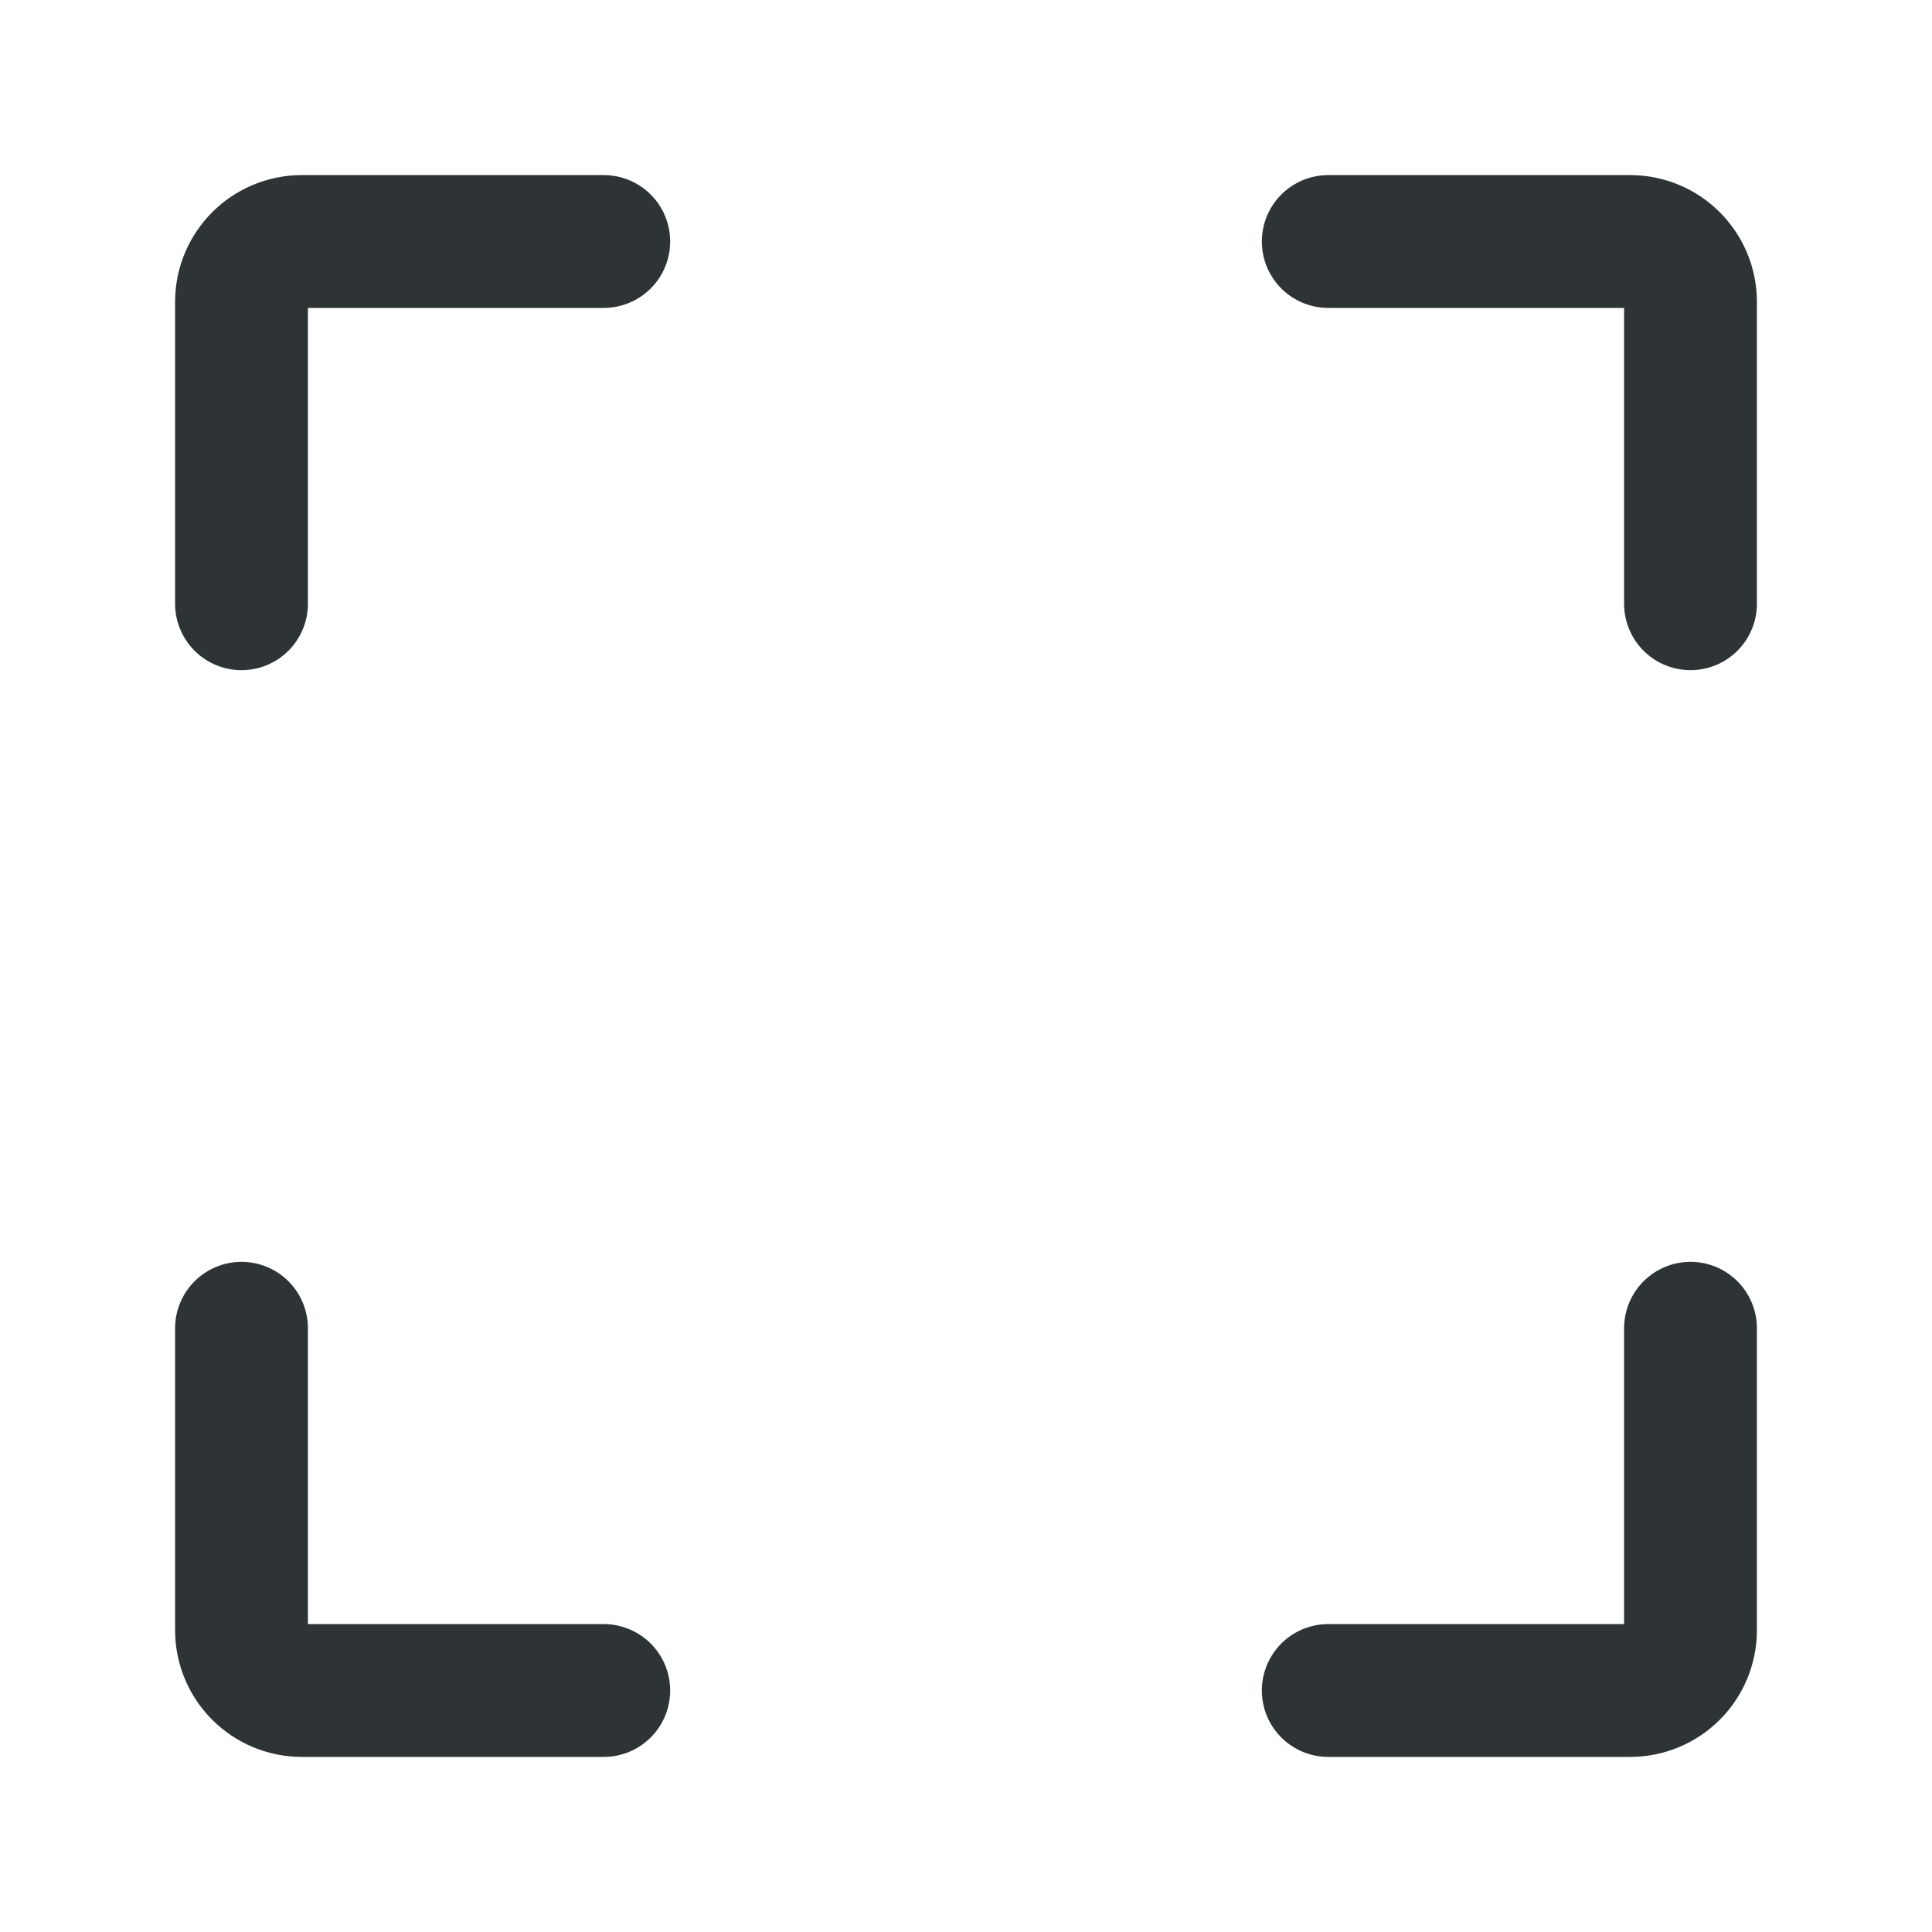
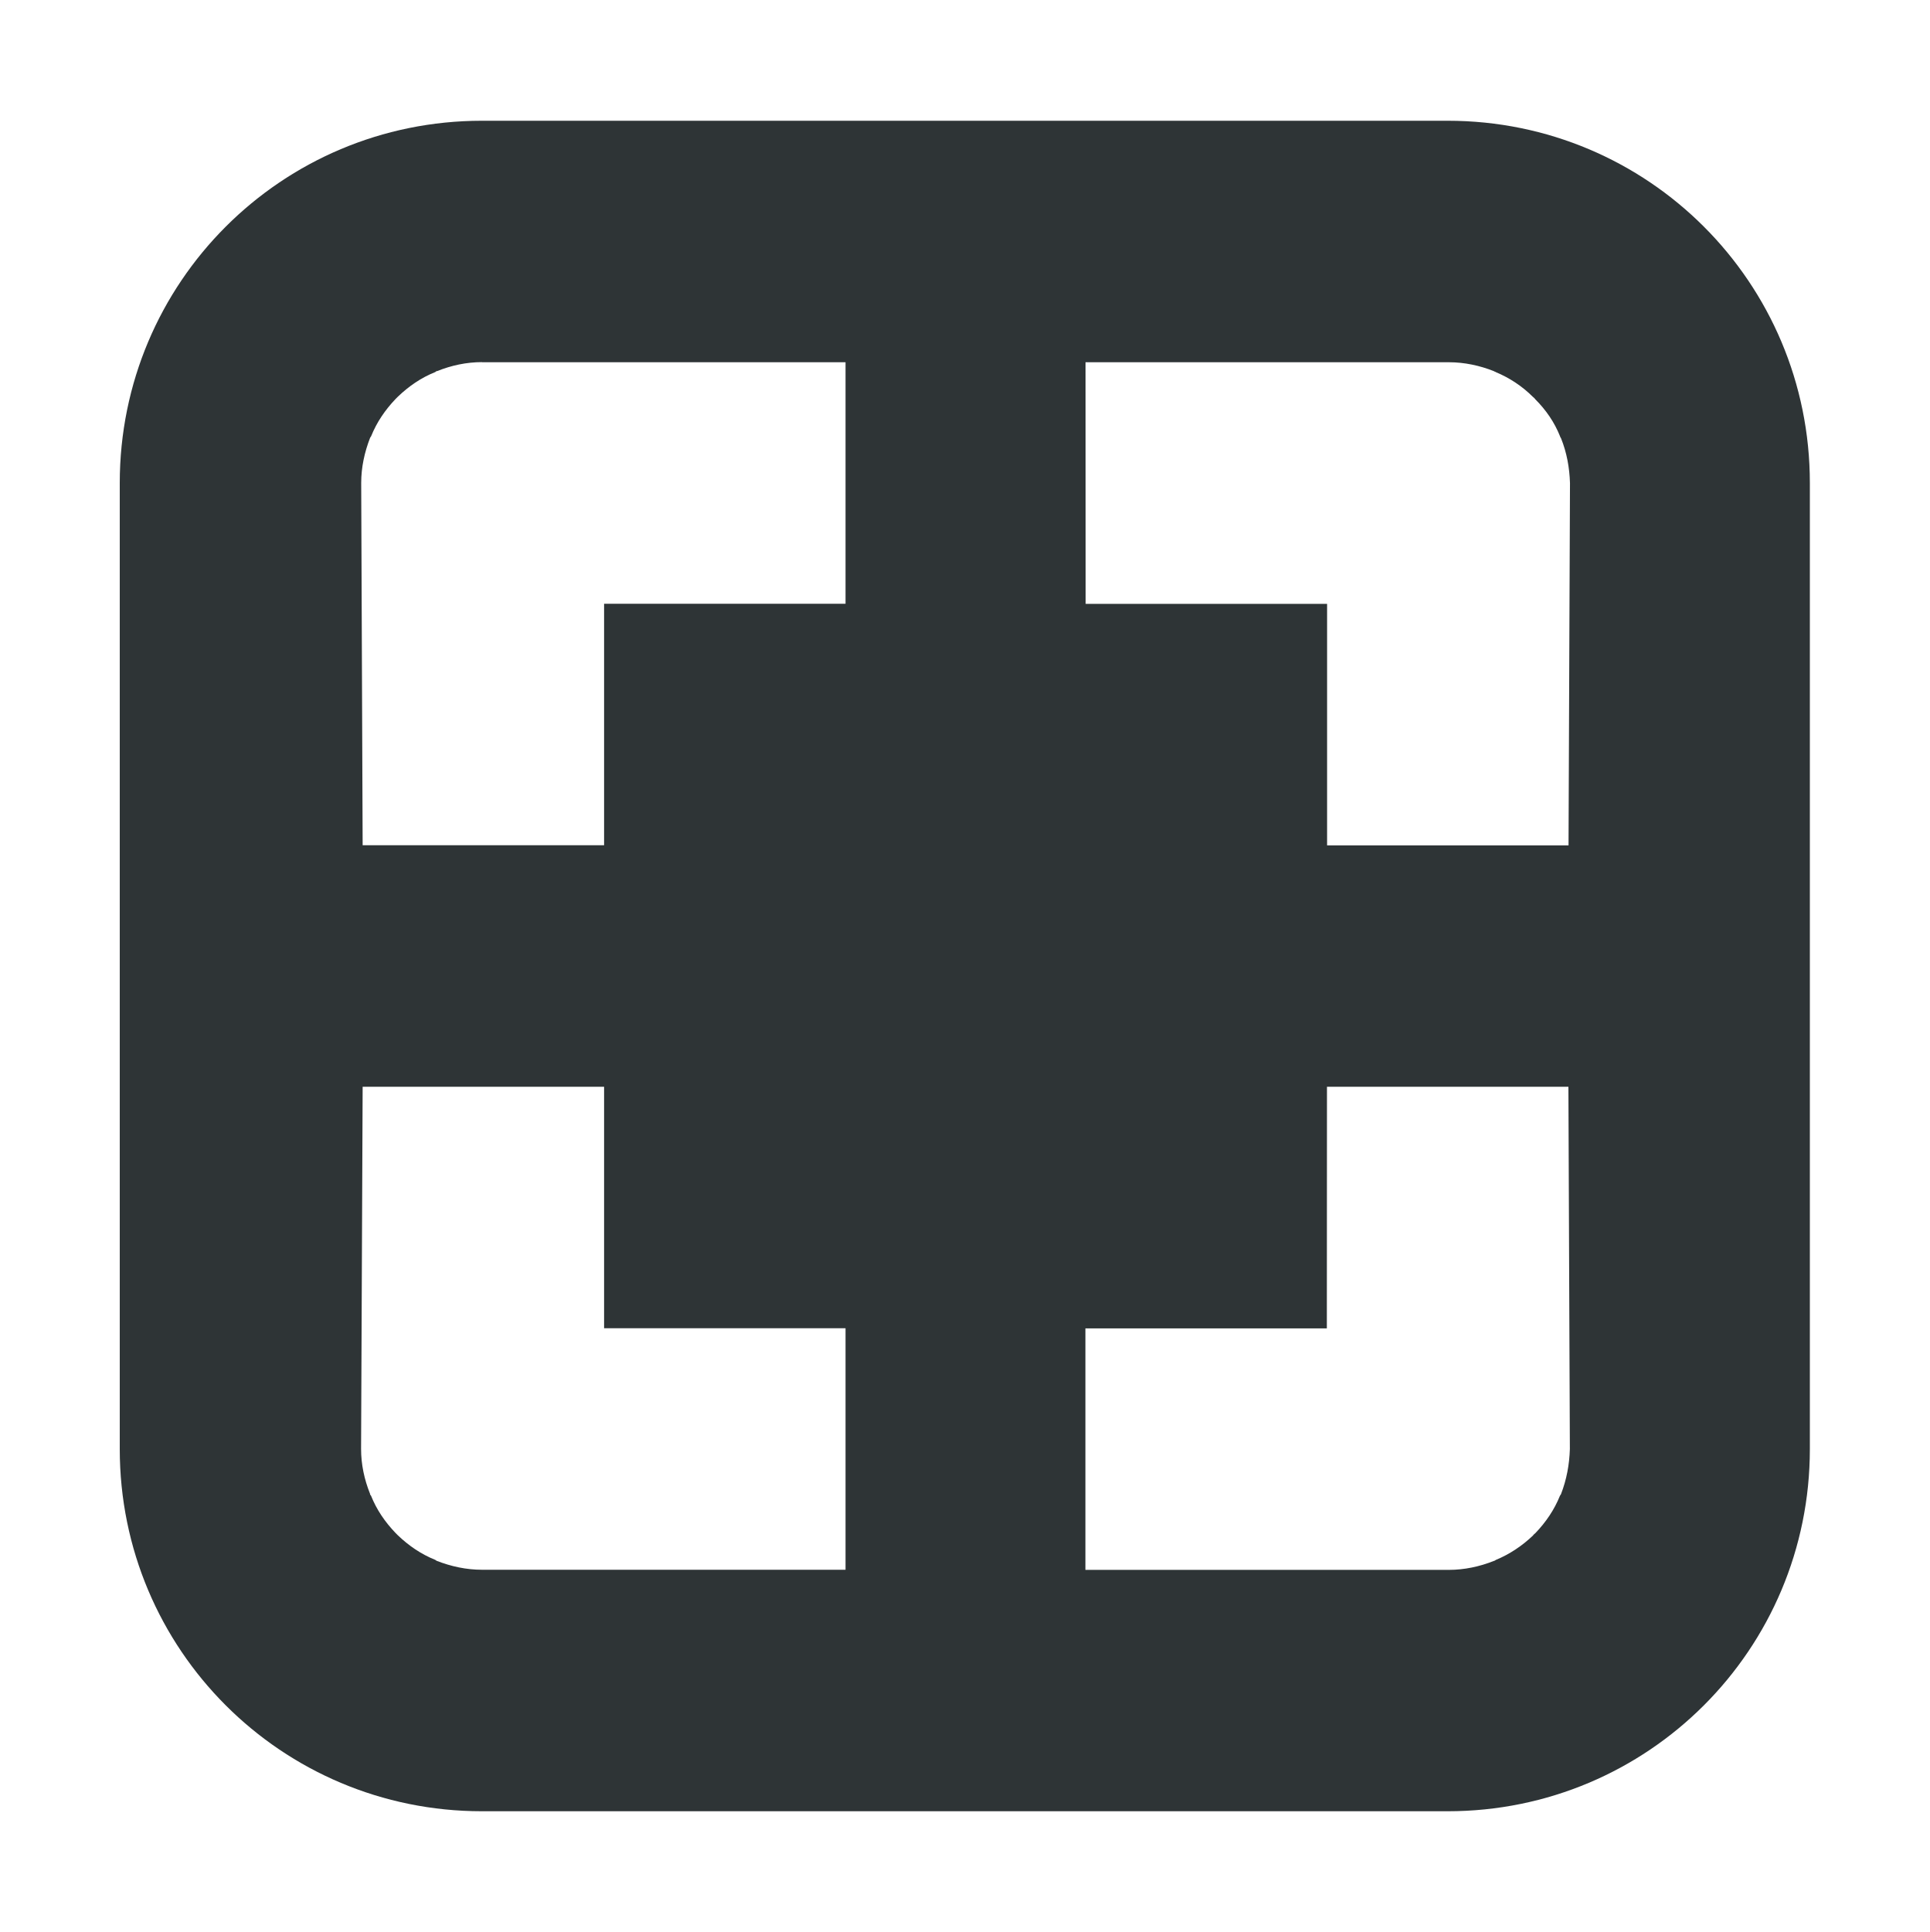
- <svg xmlns="http://www.w3.org/2000/svg" viewBox="0 0 16 16" width="16" height="16">
-   <g fill="none" stroke="#2e3436" stroke-width="1.1" stroke-linecap="round" stroke-linejoin="round">
-     <path d="M2 5 V2.5 A0.5 0.5 0 0 1 2.5 2 H5" />
-     <path d="M11 2 H13.5 A0.5 0.5 0 0 1 14 2.5 V5" />
-     <path d="M14 11 V13.5 A0.5 0.5 0 0 1 13.5 14 H11" />
-     <path d="M5 14 H2.5 A0.5 0.5 0 0 1 2 13.5 V11" />
-   </g>
+ <svg xmlns="http://www.w3.org/2000/svg" height="16px" viewBox="0 0 15.984 16" width="15.984px">
+   <path d="m 3.992 1 c -1.66 0 -3 1.34 -3 3 v 8 c 0 1.66 1.34 3 3 3 h 8 c 1.66 0 3 -1.34 3 -3 v -8 c 0 -1.66 -1.34 -3 -3 -3 z m 0 2 h 3.012 v 2 h -2 v 2 h -2 l -0.012 -3 c 0 -0.129 0.027 -0.254 0.074 -0.375 c 0.004 -0.004 0.004 -0.008 0.008 -0.012 c 0.047 -0.117 0.117 -0.219 0.203 -0.309 c 0.008 -0.008 0.012 -0.012 0.02 -0.02 c 0.09 -0.086 0.191 -0.156 0.309 -0.203 c 0.004 -0.004 0.008 -0.008 0.016 -0.008 c 0.117 -0.047 0.242 -0.074 0.371 -0.074 z m 5 0 h 3.012 c 0.125 0 0.254 0.027 0.371 0.074 c 0.004 0.004 0.012 0.004 0.016 0.008 c 0.113 0.047 0.219 0.117 0.305 0.203 c 0.008 0.008 0.016 0.012 0.02 0.02 c 0.09 0.09 0.16 0.191 0.207 0.309 c 0 0.004 0.004 0.008 0.008 0.016 c 0.047 0.117 0.07 0.242 0.074 0.371 l -0.012 3 h -2 v -2 h -2 z m -5.988 6 h 2 v 2 h 2 v 2 h -3.012 c -0.129 0 -0.254 -0.027 -0.375 -0.074 c -0.004 -0.004 -0.008 -0.004 -0.012 -0.008 c -0.117 -0.047 -0.219 -0.117 -0.309 -0.203 c -0.008 -0.008 -0.012 -0.012 -0.02 -0.02 c -0.086 -0.09 -0.156 -0.191 -0.203 -0.309 c -0.004 -0.004 -0.008 -0.008 -0.008 -0.016 c -0.047 -0.117 -0.074 -0.242 -0.074 -0.371 z m 7.988 0 h 2 l 0.012 3 c -0.004 0.129 -0.027 0.254 -0.074 0.375 c -0.004 0.004 -0.004 0.008 -0.008 0.012 c -0.047 0.117 -0.117 0.219 -0.203 0.309 c -0.008 0.008 -0.016 0.012 -0.02 0.02 c -0.09 0.086 -0.195 0.156 -0.309 0.203 c -0.004 0.004 -0.012 0.008 -0.016 0.008 c -0.117 0.047 -0.246 0.074 -0.371 0.074 h -3.012 v -2 h 2 z m 0 0" fill="#2e3436" />
</svg>
